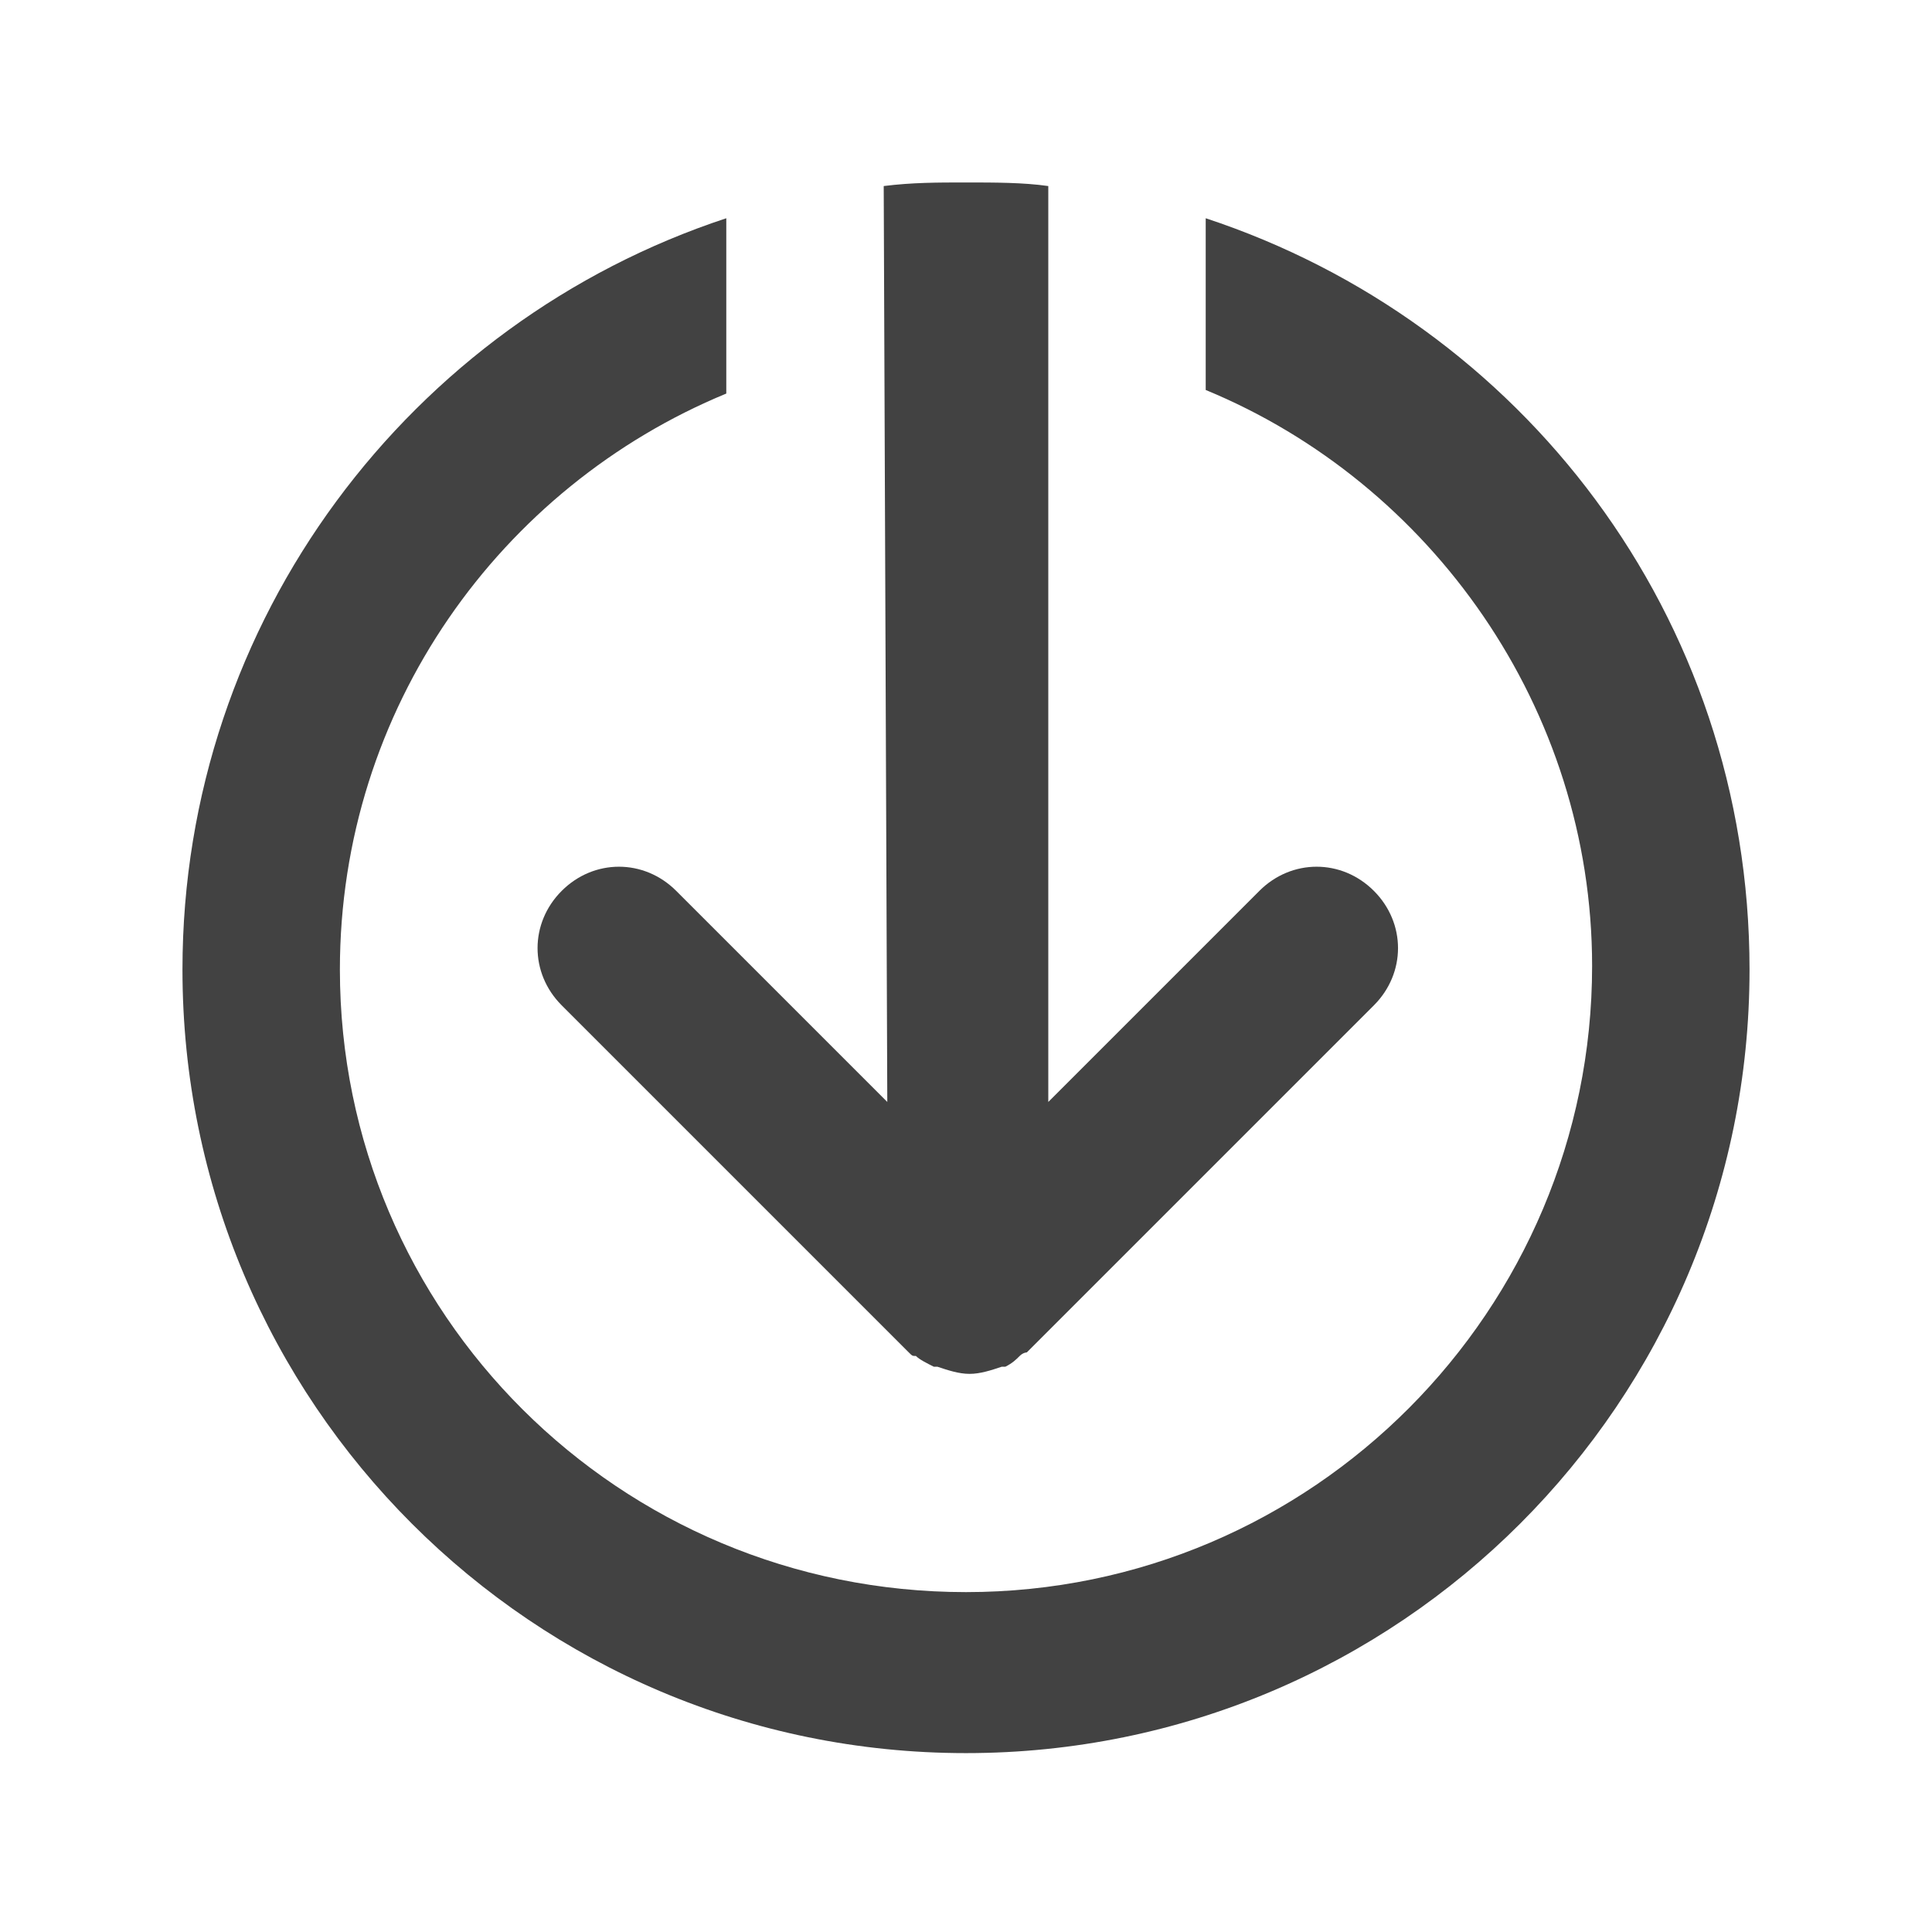
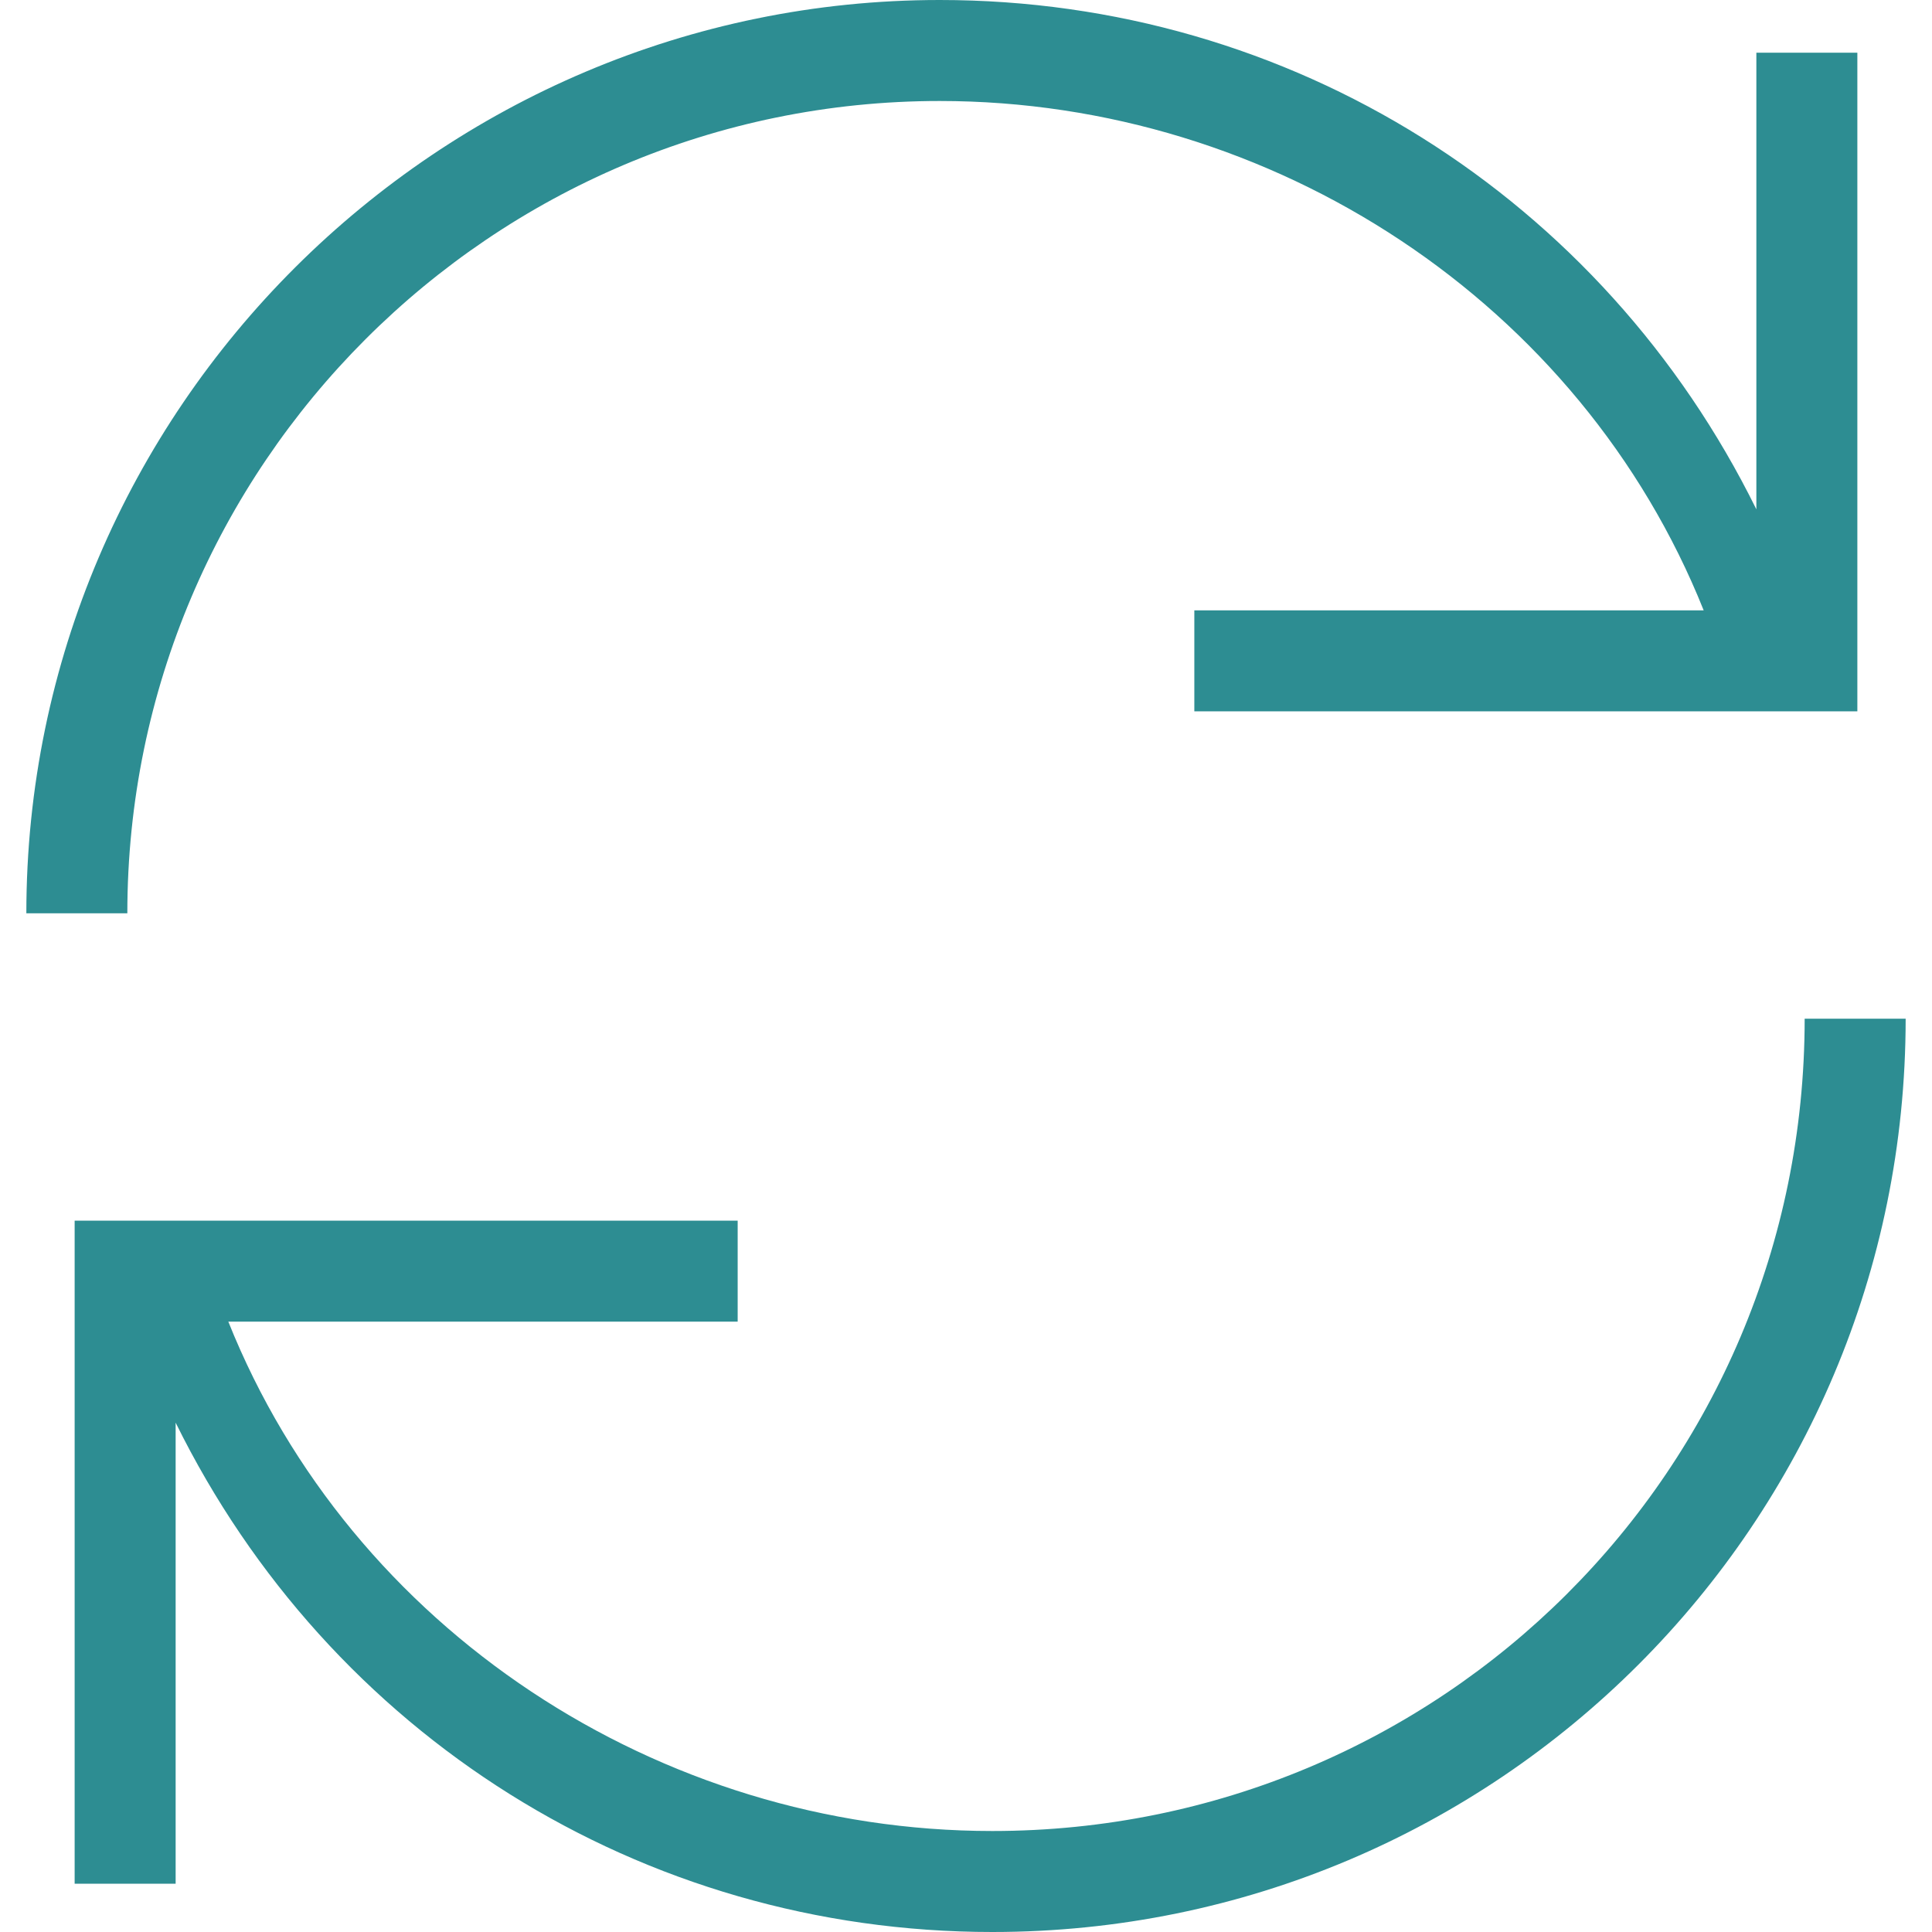
- <svg xmlns="http://www.w3.org/2000/svg" version="1.1" id="Слой_1" x="0px" y="0px" viewBox="0 0 54 54" style="enable-background:new 0 0 54 54;" xml:space="preserve">
+ <svg xmlns="http://www.w3.org/2000/svg" version="1.1" id="Слой_1" x="0px" y="0px" viewBox="0 0 44 44" style="enable-background:new 0 0 44 44;" xml:space="preserve">
  <style type="text/css">
- 	.st0{fill:#424242;}
+ 	.st0{fill:#2D8D92;}
</style>
-   <g>
-     <g>
-       <path class="st0" d="M24.8,30.8l-5.9-5.9c-0.9-0.9-2.3-0.9-3.2,0c-0.9,0.9-0.9,2.3,0,3.2l9.7,9.7c0.1,0.1,0.1,0.1,0.2,0.1    c0.1,0.1,0.3,0.2,0.5,0.3c0,0,0.1,0,0.1,0c0.3,0.1,0.6,0.2,0.9,0.2s0.6-0.1,0.9-0.2c0,0,0.1,0,0.1,0c0.2-0.1,0.3-0.2,0.4-0.3    c0.1-0.1,0.2-0.1,0.2-0.1l9.7-9.7c0.9-0.9,0.9-2.3,0-3.2c-0.9-0.9-2.3-0.9-3.2,0l-5.9,5.9l0-25.6c-0.7-0.1-1.5-0.1-2.3-0.1    c-0.8,0-1.5,0-2.3,0.1L24.8,30.8z" />
-       <path class="st0" d="M33.7,6.1v4.8c6.3,2.6,10.8,8.9,10.8,16.1c0,9.6-7.8,17.5-17.5,17.5S9.5,36.7,9.5,27.1    c0-7.3,4.5-13.5,10.8-16.1V6.1C11.5,9,5.1,17.3,5.1,27.1C5.1,39.2,14.9,49,27,49c12.1,0,21.9-9.8,21.9-21.9    C48.9,17.2,42.5,9,33.7,6.1" />
-     </g>
-   </g>
+   <path class="st0" d="M21.4,2.3C29,2.3,36,6.9,38.8,13.9H27.2v2.3h15.1V1.2h-2.3v10.4C36.5,4.5,29.4,0,21.4,0C10,0,0.6,9.3,0.6,20.8  h2.3C2.9,10.6,11.2,2.3,21.4,2.3z M41.1,23.2c0,10.3-8.3,18.5-18.5,18.5C15,41.7,8,37.1,5.2,30.1h11.6v-2.3H1.7v15.1h2.3V32.4  C7.5,39.5,14.6,44,22.6,44c11.5,0,20.8-9.3,20.8-20.8H41.1z" />
</svg>
